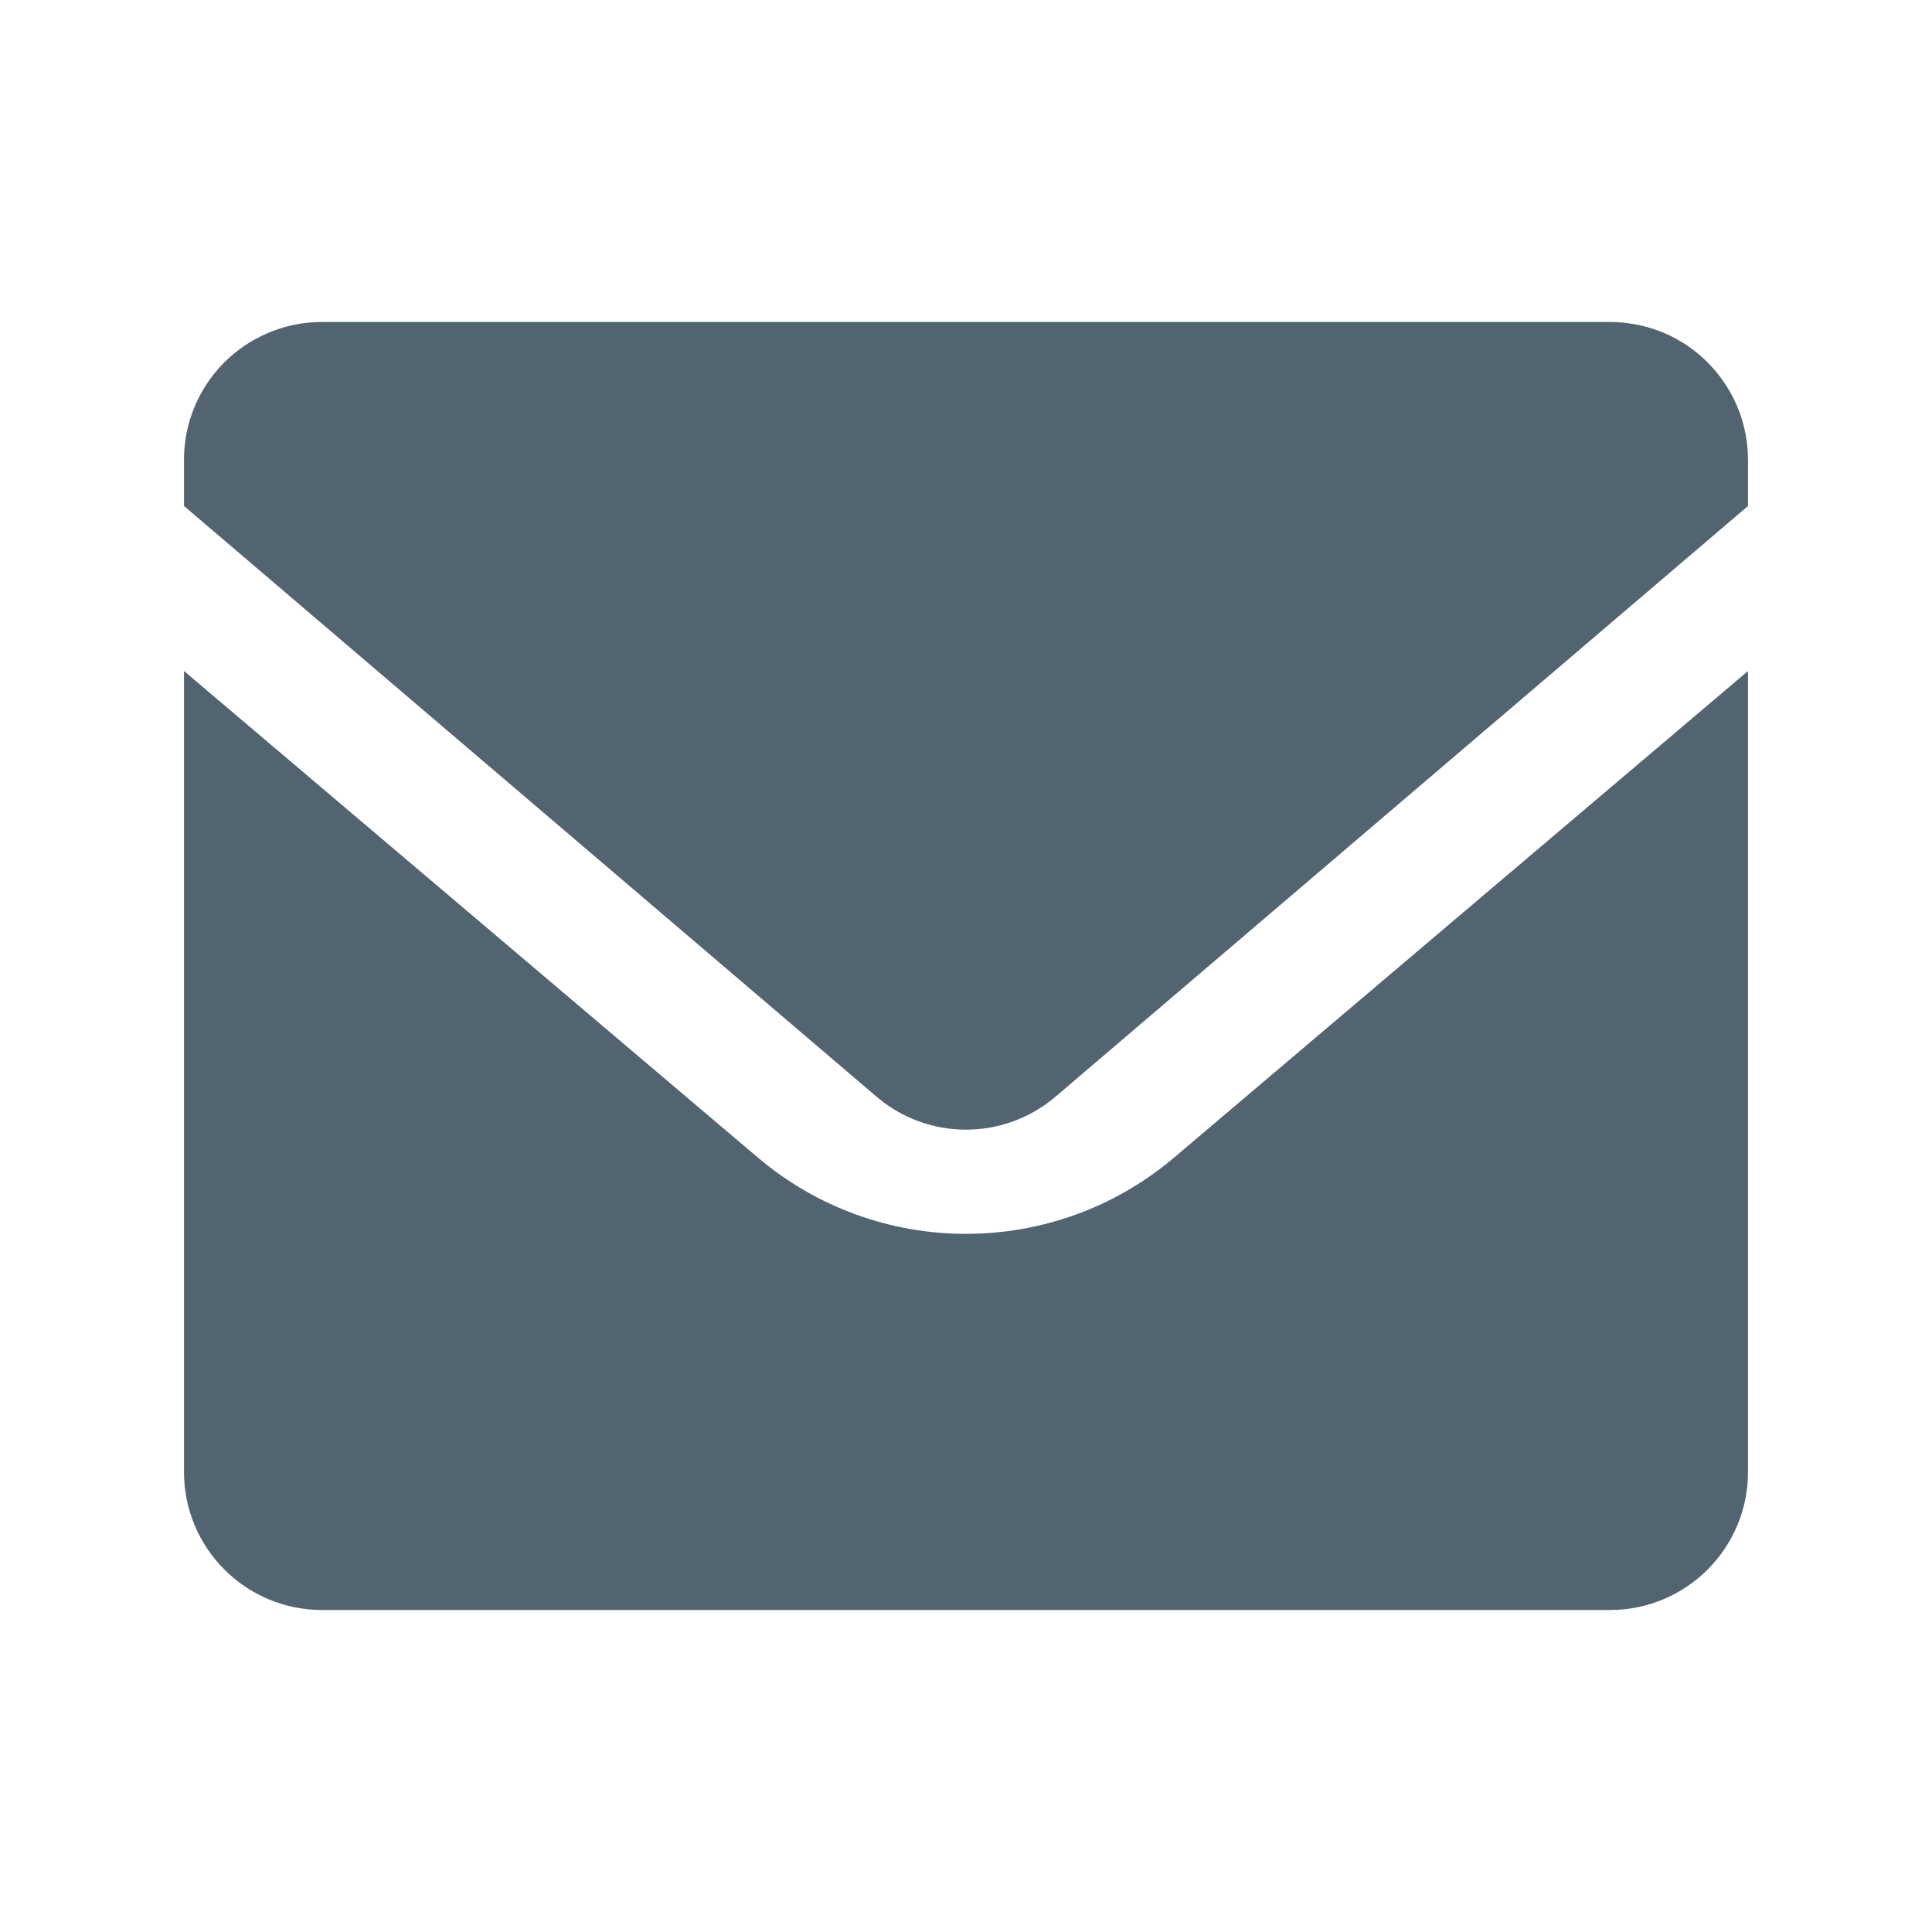
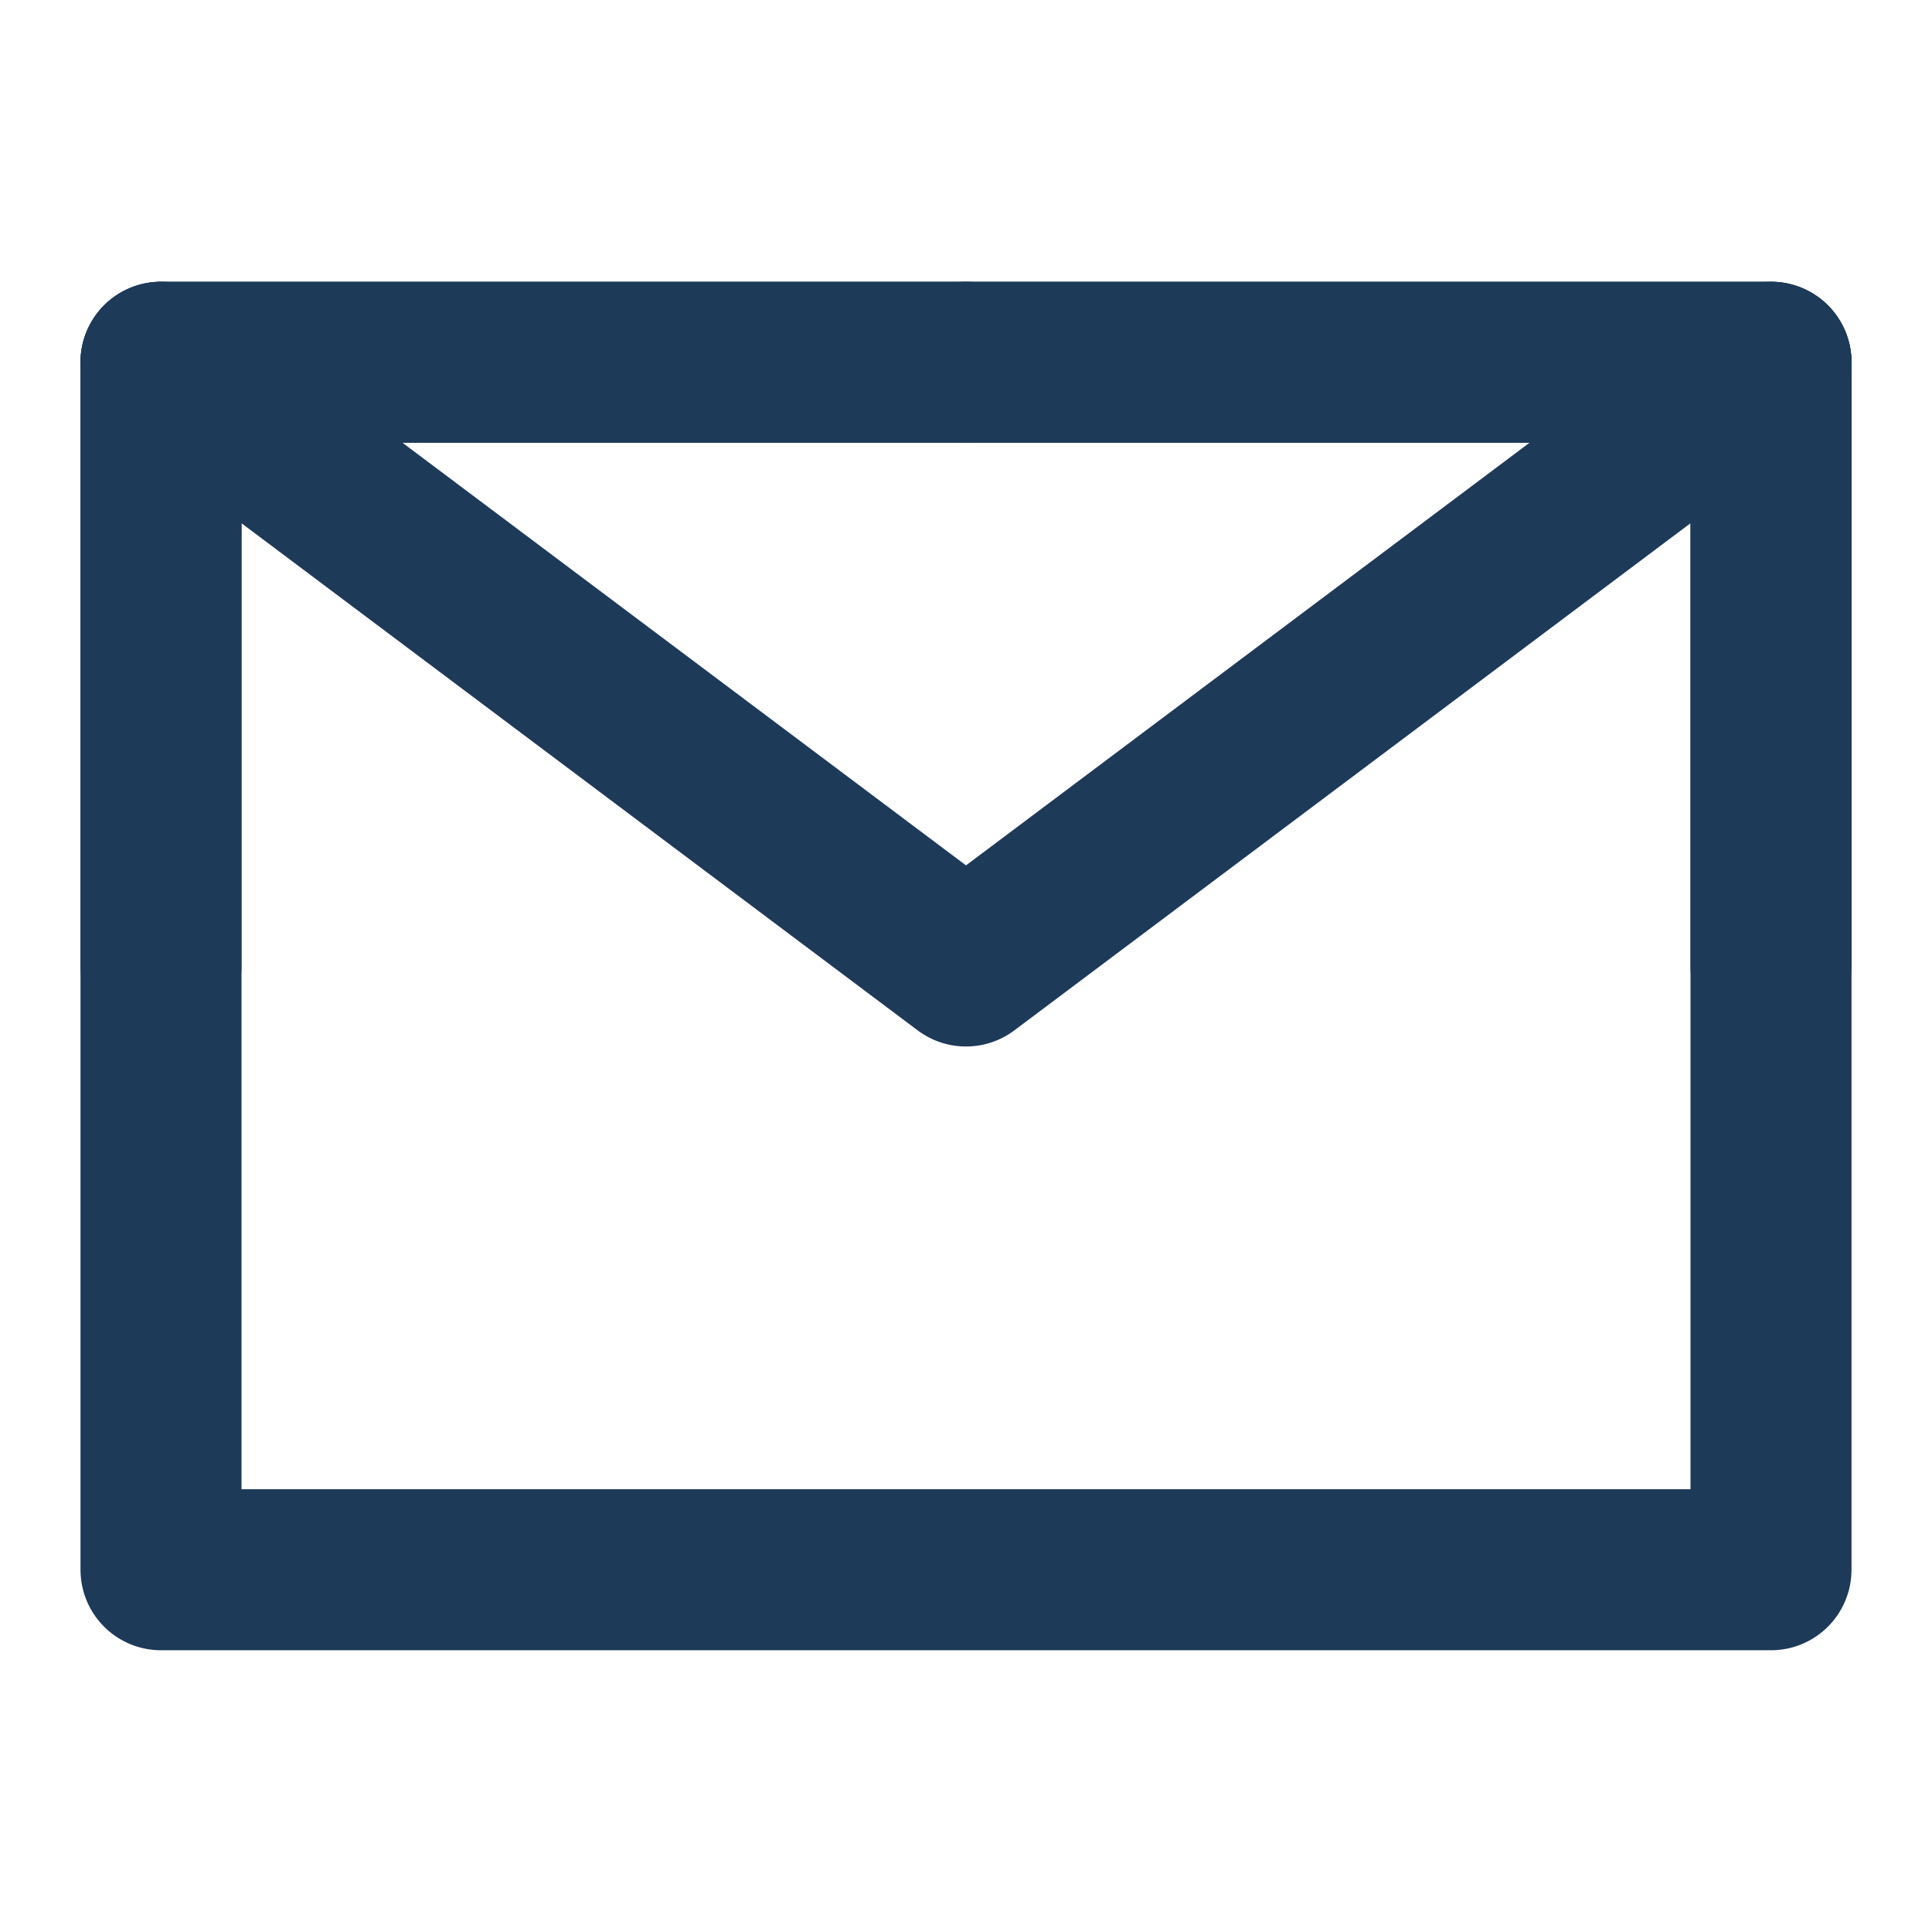
- <svg xmlns="http://www.w3.org/2000/svg" class="icon" viewBox="0 0 1024 1024" width="256" height="256">
-   <path d="M926.476 355.645V780.19a73.143 73.143 0 0 1-73.143 73.143H170.667a73.143 73.143 0 0 1-73.143-73.143V355.645l304.103 257.829a170.667 170.667 0 0 0 220.746 0l304.103-257.829zm-73.143-184.978a74.045 74.045 0 0 1 26.088 4.778 72.704 72.704 0 0 1 30.622 22.187 73.509 73.509 0 0 1 10.68 17.676 72.773 72.773 0 0 1 5.607 24.21l.146 4.292v24.38L559.47 581.242a73.143 73.143 0 0 1-91.307 2.901l-3.633-2.925L97.524 268.19v-24.38a72.899 72.899 0 0 1 40.155-65.293 72.972 72.972 0 0 1 32.988-7.85h682.666z" fill="#536471" />
+ <svg xmlns="http://www.w3.org/2000/svg" width="24" height="24" viewBox="0 0 24 24" fill="none">
+   <path d="M2 19.5H22V12V4.5H12H2V12V19.5Z" stroke="#1E3A59" stroke-width="2" stroke-linejoin="round" />
+   <path d="M2 4.5L12 12L22 4.5" stroke="#1E3A59" stroke-width="2" stroke-linecap="round" stroke-linejoin="round" />
+   <path d="M12 4.5H2V12" stroke="#1E3A59" stroke-width="2" stroke-linecap="round" stroke-linejoin="round" />
+   <path d="M22 12V4.5H12" stroke="#1E3A59" stroke-width="2" stroke-linecap="round" stroke-linejoin="round" />
</svg>
